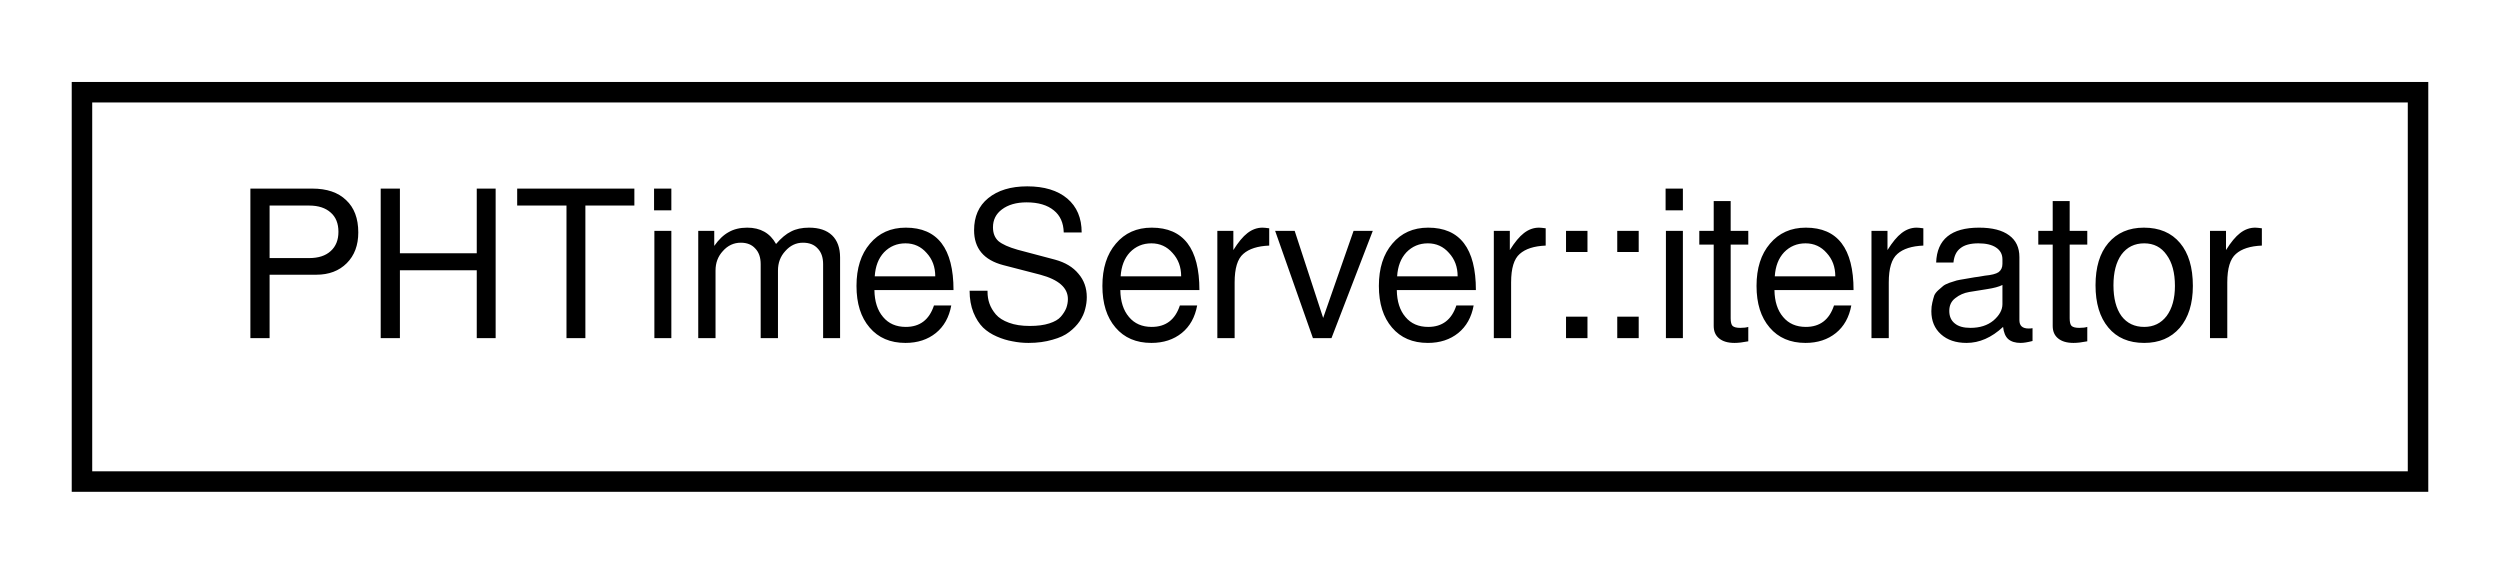
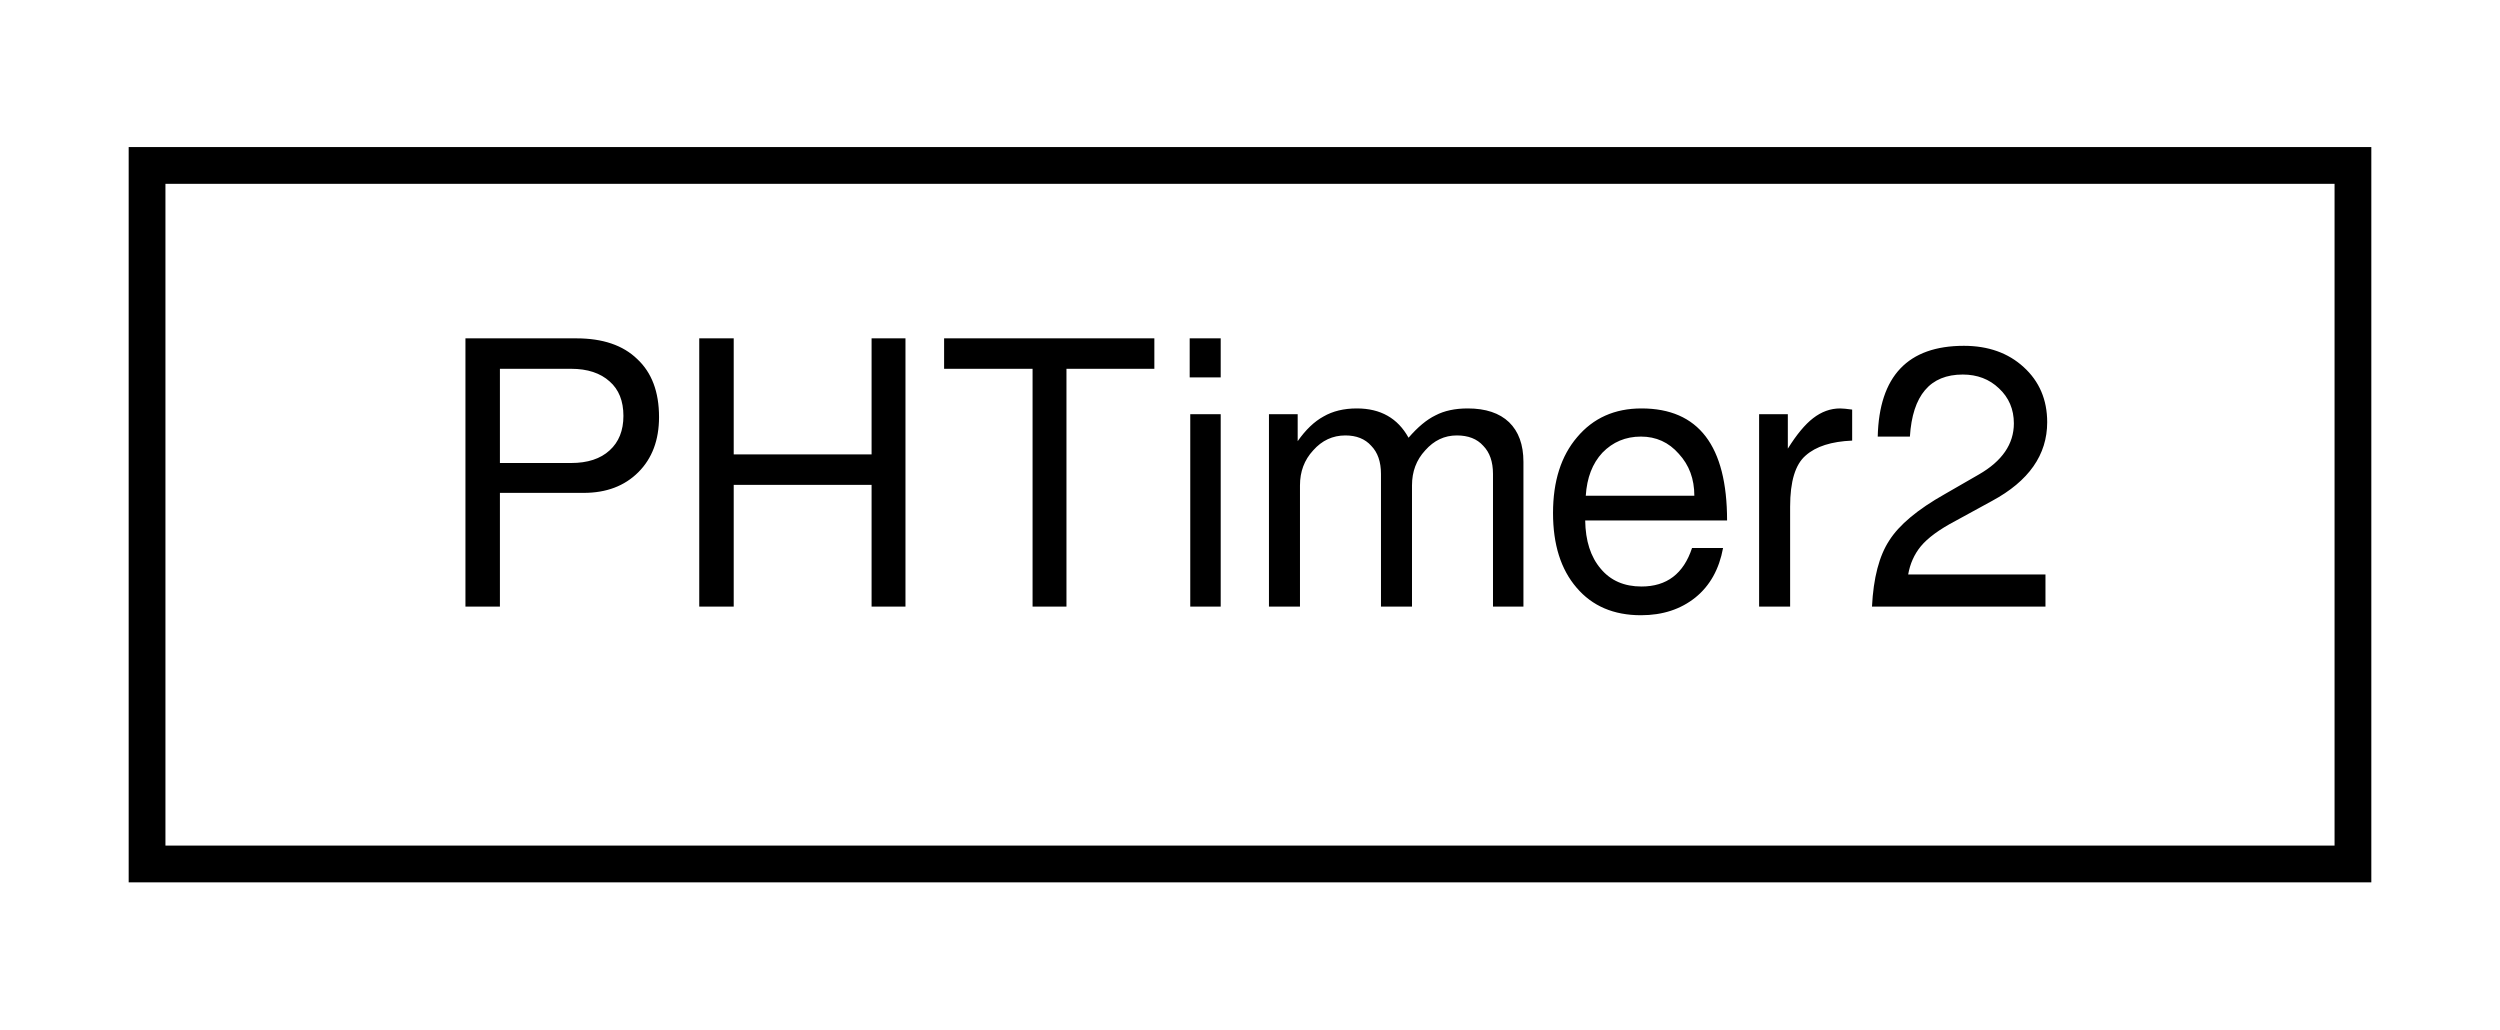
- <svg xmlns="http://www.w3.org/2000/svg" xmlns:xlink="http://www.w3.org/1999/xlink" width="122pt" height="28pt" viewBox="0.00 0.00 122.00 28.00">
+ <svg xmlns="http://www.w3.org/2000/svg" xmlns:xlink="http://www.w3.org/1999/xlink" width="68pt" height="28pt" viewBox="0.00 0.00 68.00 28.00">
  <g id="graph0" class="graph" transform="scale(1 1) rotate(0) translate(4 24)">
    <g id="node1" class="node">
      <g id="a_node1">
-         <a xlink:href="df/db9/classPHTimeServer_1_1iterator.html" target="_top" xlink:title="light iterator over PHTimer map ">
-           <polygon fill="none" stroke="black" points="0,-0.5 0,-19.5 114,-19.5 114,-0.5 0,-0.5" />
-           <text text-anchor="middle" x="57" y="-7.5" font-family="FreeSans" font-size="10.00">PHTimeServer::iterator</text>
+         <a xlink:href="d5/d2d/classPHTimer2.html" target="_top" xlink:title="Class to measure the time spent by a code block. ">
+           <polygon fill="none" stroke="black" points="0,-0.5 0,-19.5 60,-19.5 60,-0.5 0,-0.5" />
+           <text text-anchor="middle" x="30" y="-7.5" font-family="FreeSans" font-size="10.00">PHTimer2</text>
        </a>
      </g>
    </g>
  </g>
</svg>
